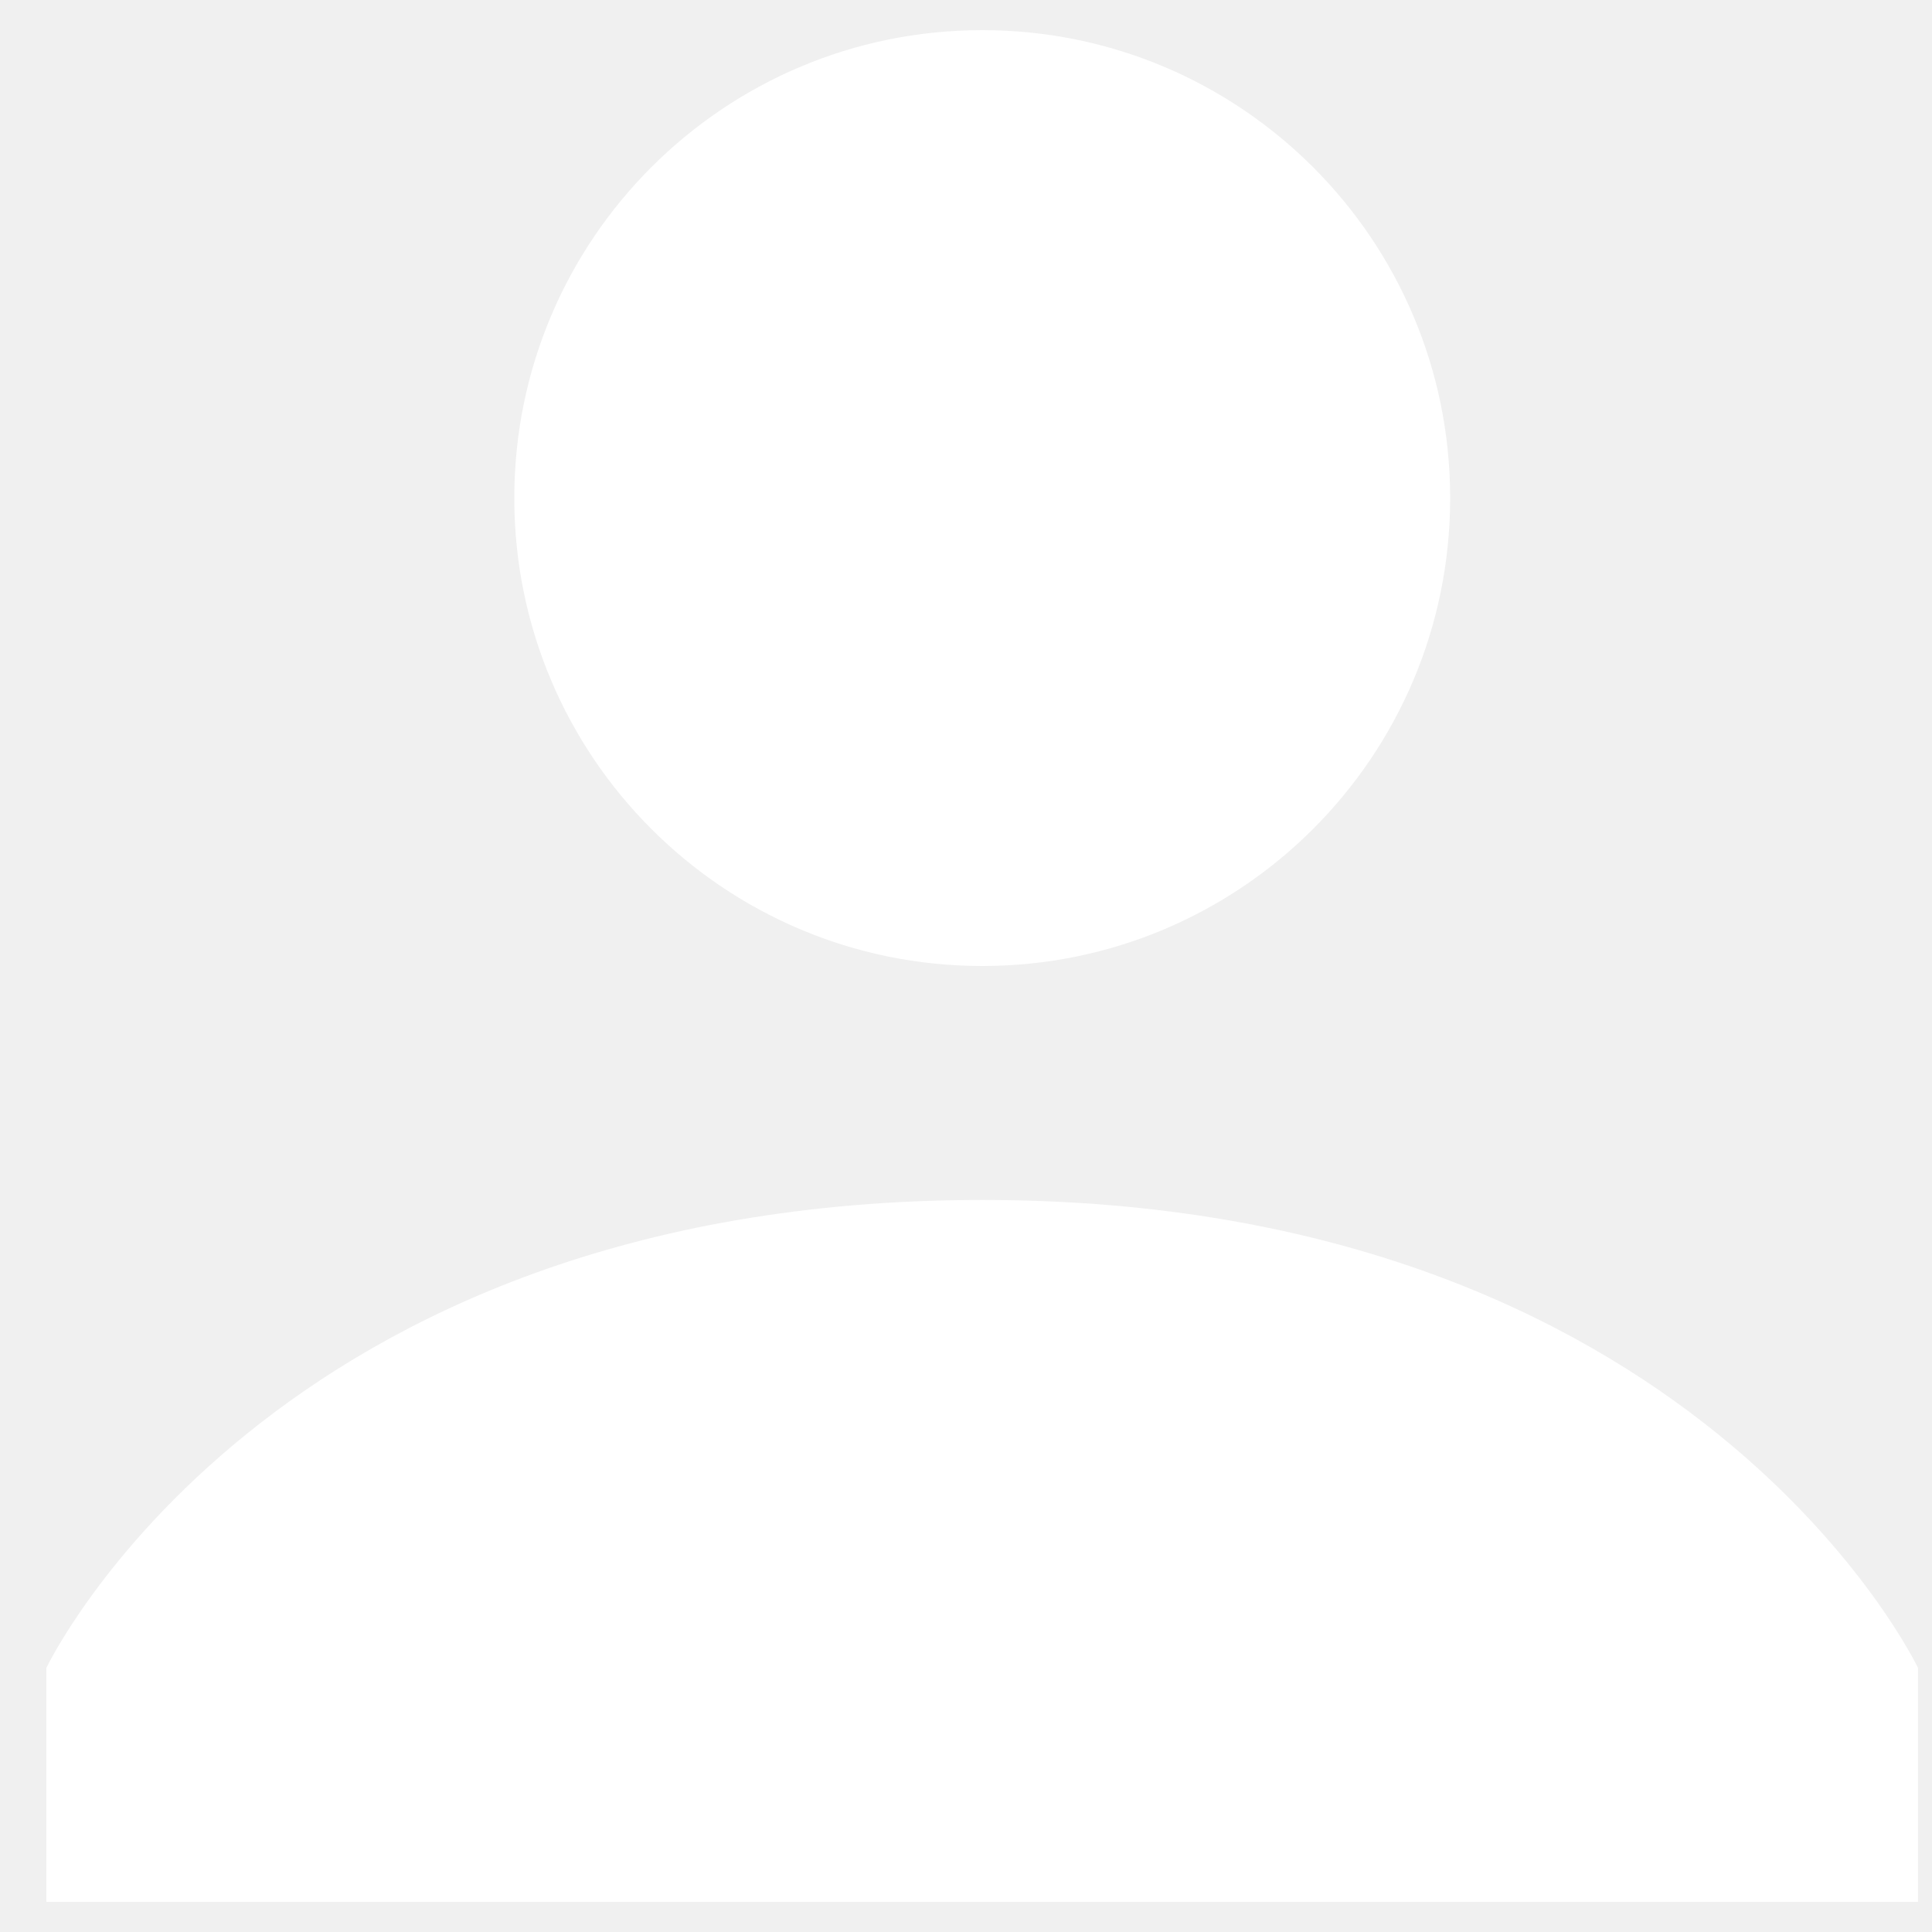
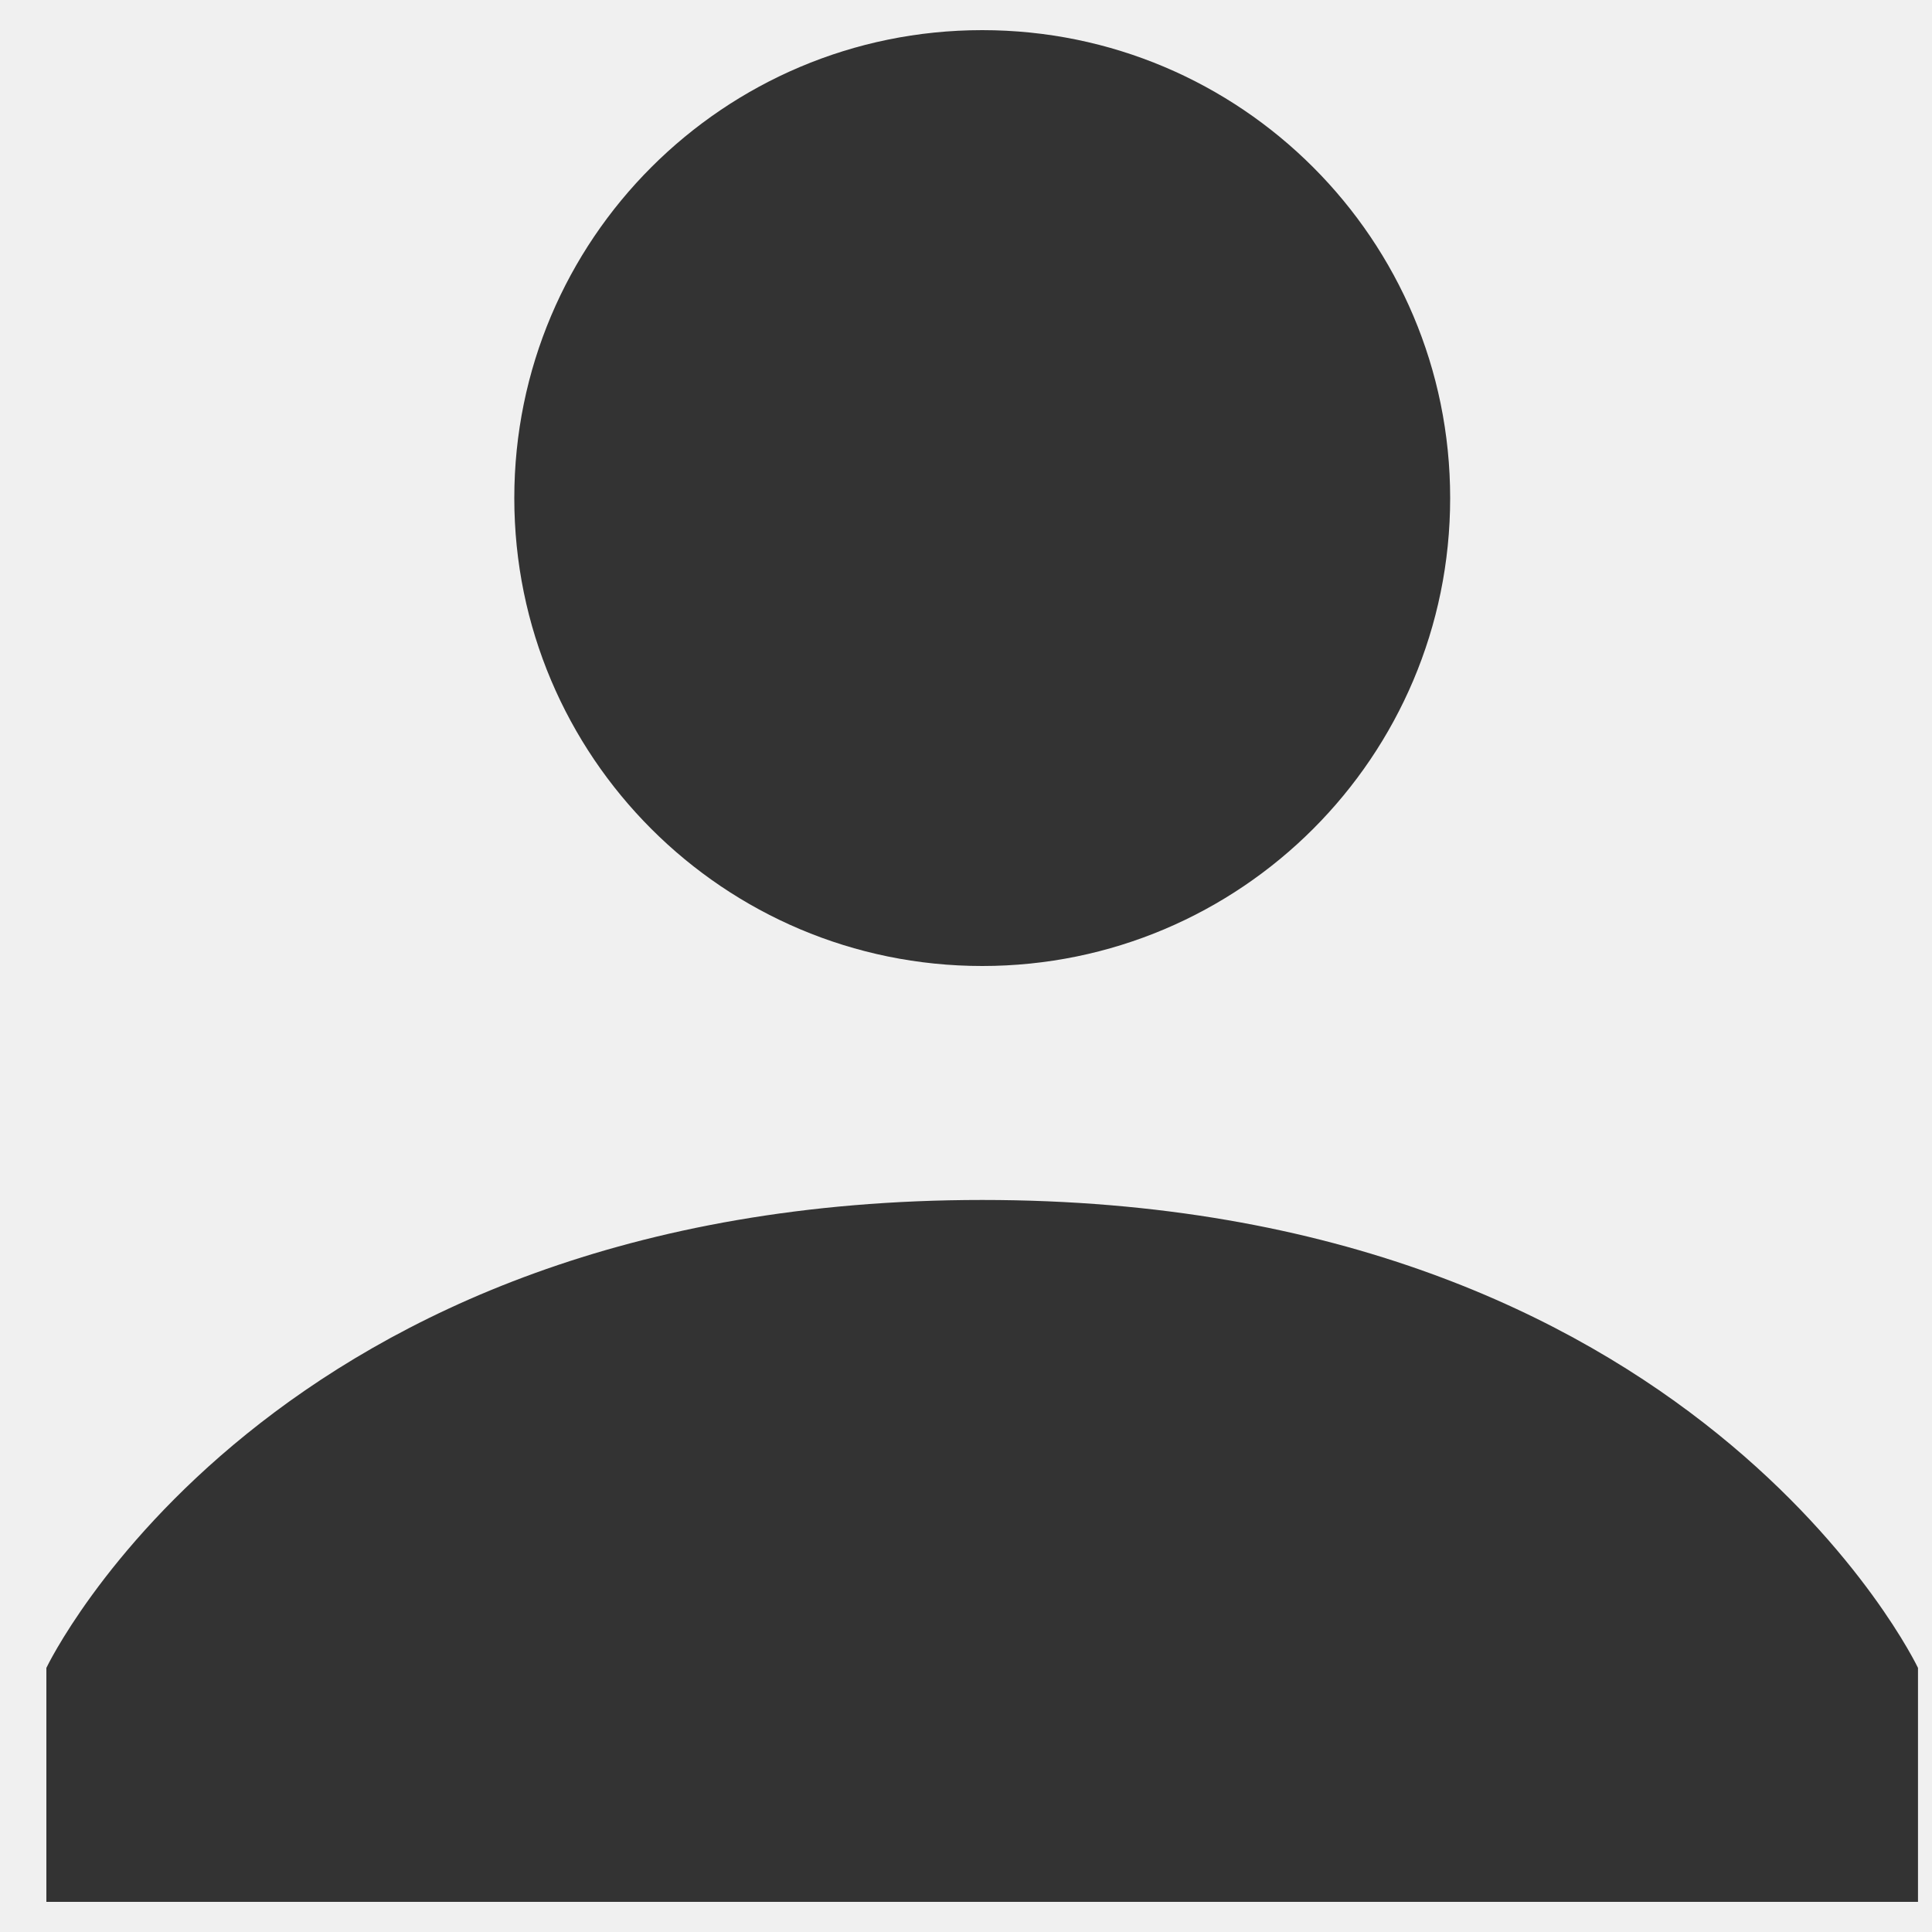
- <svg xmlns="http://www.w3.org/2000/svg" width="20" height="20" viewBox="0 0 20 20">
-   <circle fill="#FFF" cx="10.168" cy="5.156" r="4.844" />
-   <path fill="#FFF" d="M10.168 12.422C2.78 12.422.48 17.266.48 17.266v2.422h19.375v-2.422s-2.3-4.844-9.687-4.844z" />
+ <svg xmlns="http://www.w3.org/2000/svg" version="1.1" id="Layer_1" x="0px" y="0px" width="20px" height="20px" viewBox="0 0 20 20" enable-background="new 0 0 20 20" xml:space="preserve">
+   <circle fill="#333333" cx="10.168" cy="5.156" r="4.844" />
+   <path fill="#333333" d="M10.168,12.422c-7.388,0-9.688,4.844-9.688,4.844v2.422h19.375v-2.422  C19.855,17.266,17.555,12.422,10.168,12.422z" />
</svg>
